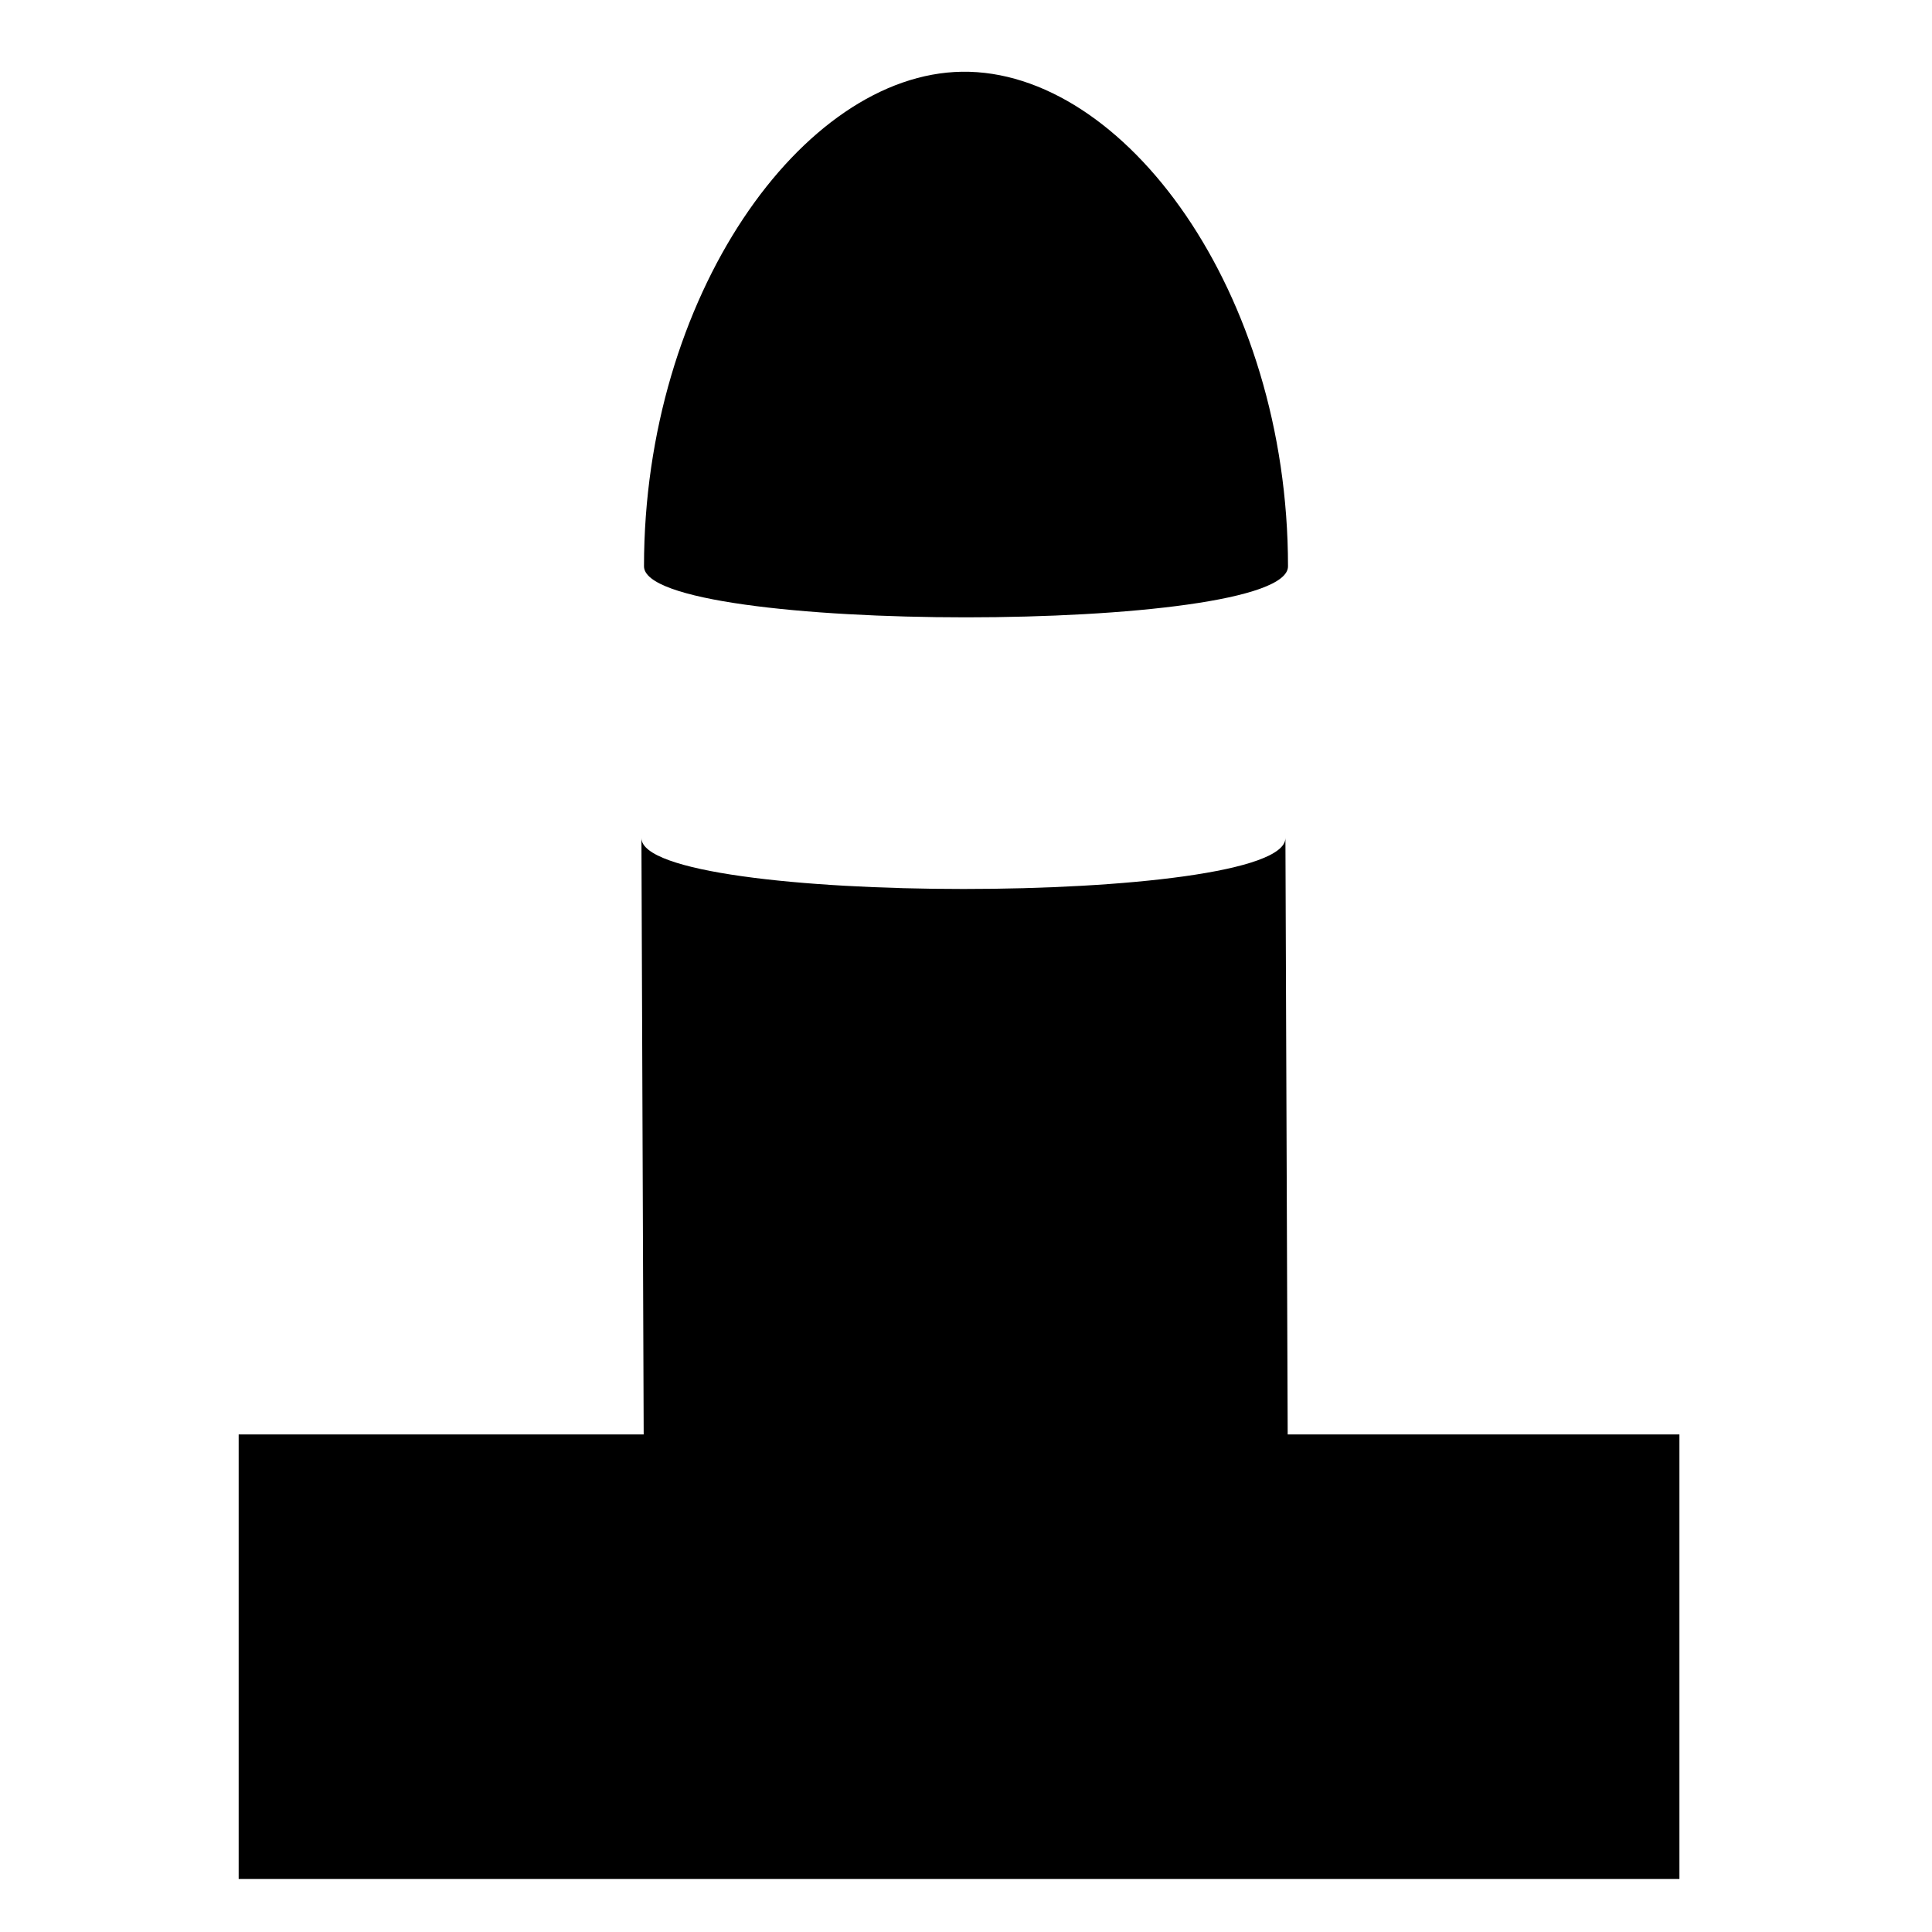
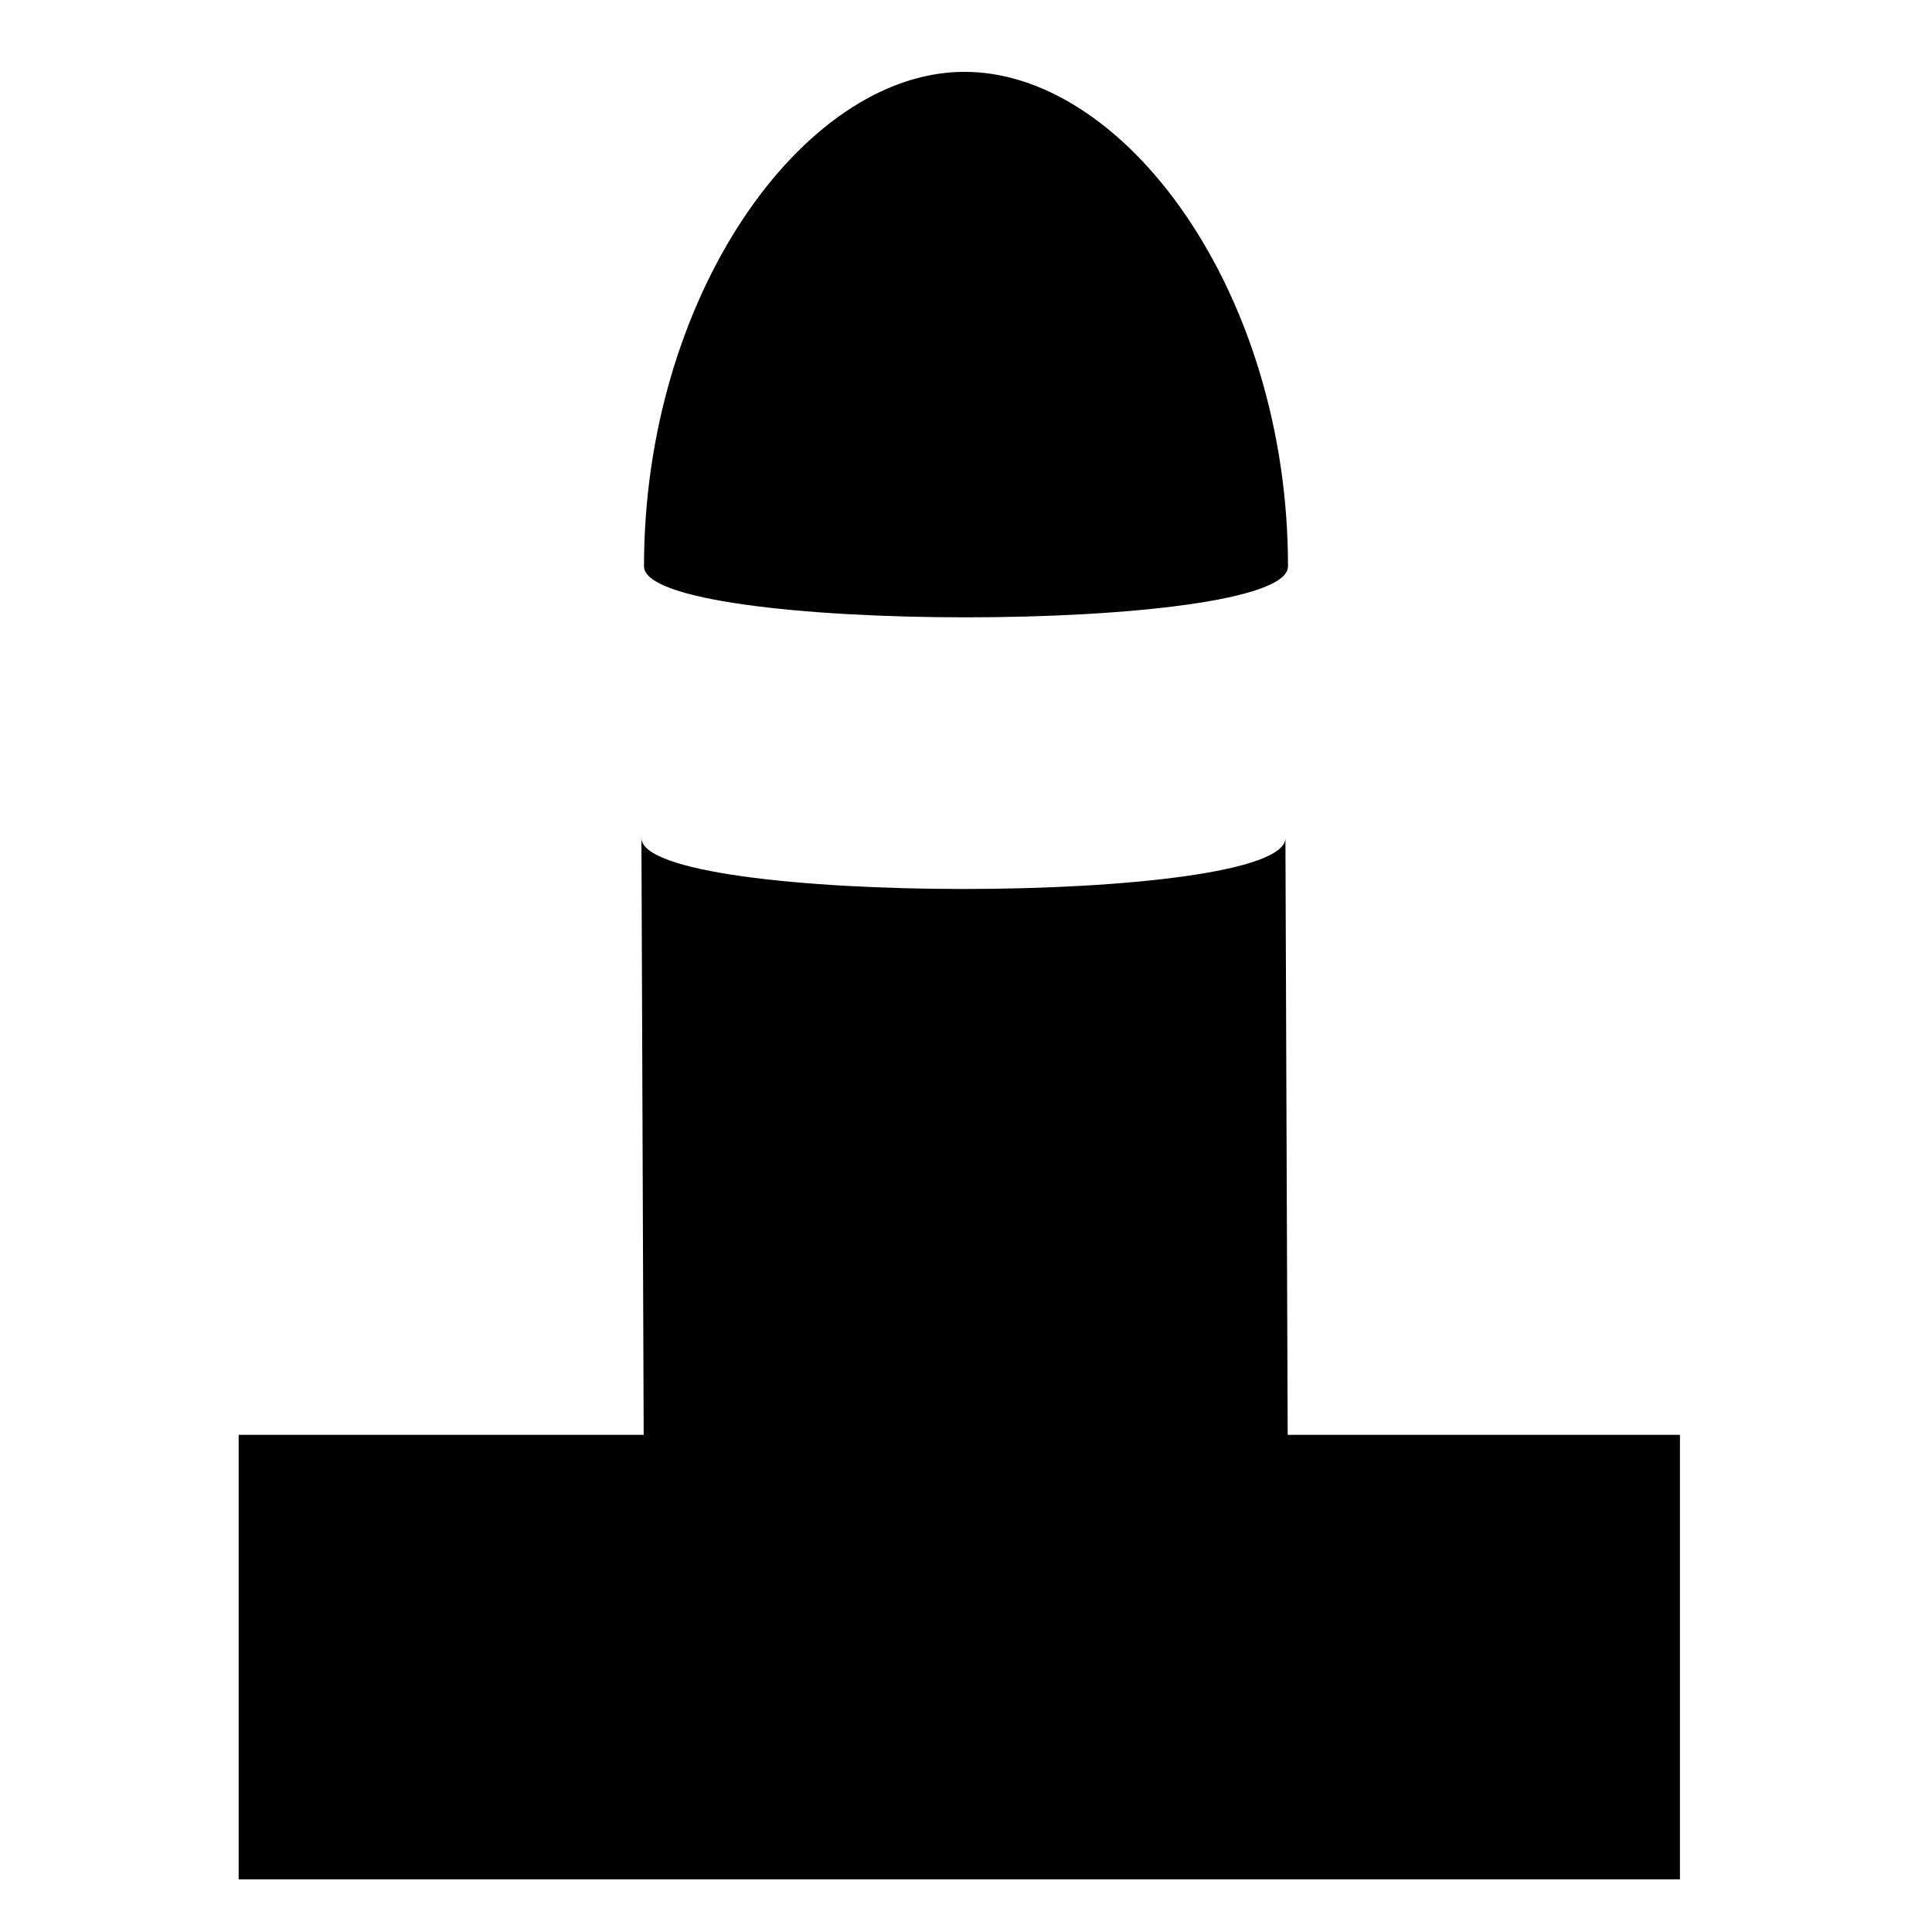
- <svg xmlns="http://www.w3.org/2000/svg" version="1.1" viewBox="0 0 15 15" height="15" width="15" id="svg150">
-   <defs id="defs154" />
-   <path d="M 5,4.397 C 5,2.303 6.229,0.575 7.469,0.557 8.729,0.54 10,2.267 10,4.397 c 0,0.528 -5,0.528 -5,0 z M 4.98,6.506 5,11.782 c 0.002,0.528 5.002,0.528 5,0 L 9.98,6.506 c 0,0.528 -5,0.528 -5,0 z" id="path148" style="stroke-width:1.028" />
-   <rect style="stroke:none;stroke-width:1.512;stroke-dasharray:none;stroke-opacity:1" id="rect3991" width="11.186" height="3.451" x="1.853" y="11.137" />
+ <svg xmlns="http://www.w3.org/2000/svg" width="15" height="15" version="1.1" viewBox="0 0 15 15">
+   <path d="m5 4.397c0-2.094 1.229-3.822 2.469-3.839 1.26-0.018 2.531 1.71 2.531 3.839 0 0.528-5 0.528-5 0zm-0.02 2.109 0.02 5.276c0.002 0.528 5.002 0.528 5 0l-0.02-5.276c0 0.528-5 0.528-5 0z" stroke-width="1.028" />
+   <rect x="1.853" y="11.14" width="11.19" height="3.451" />
</svg>
